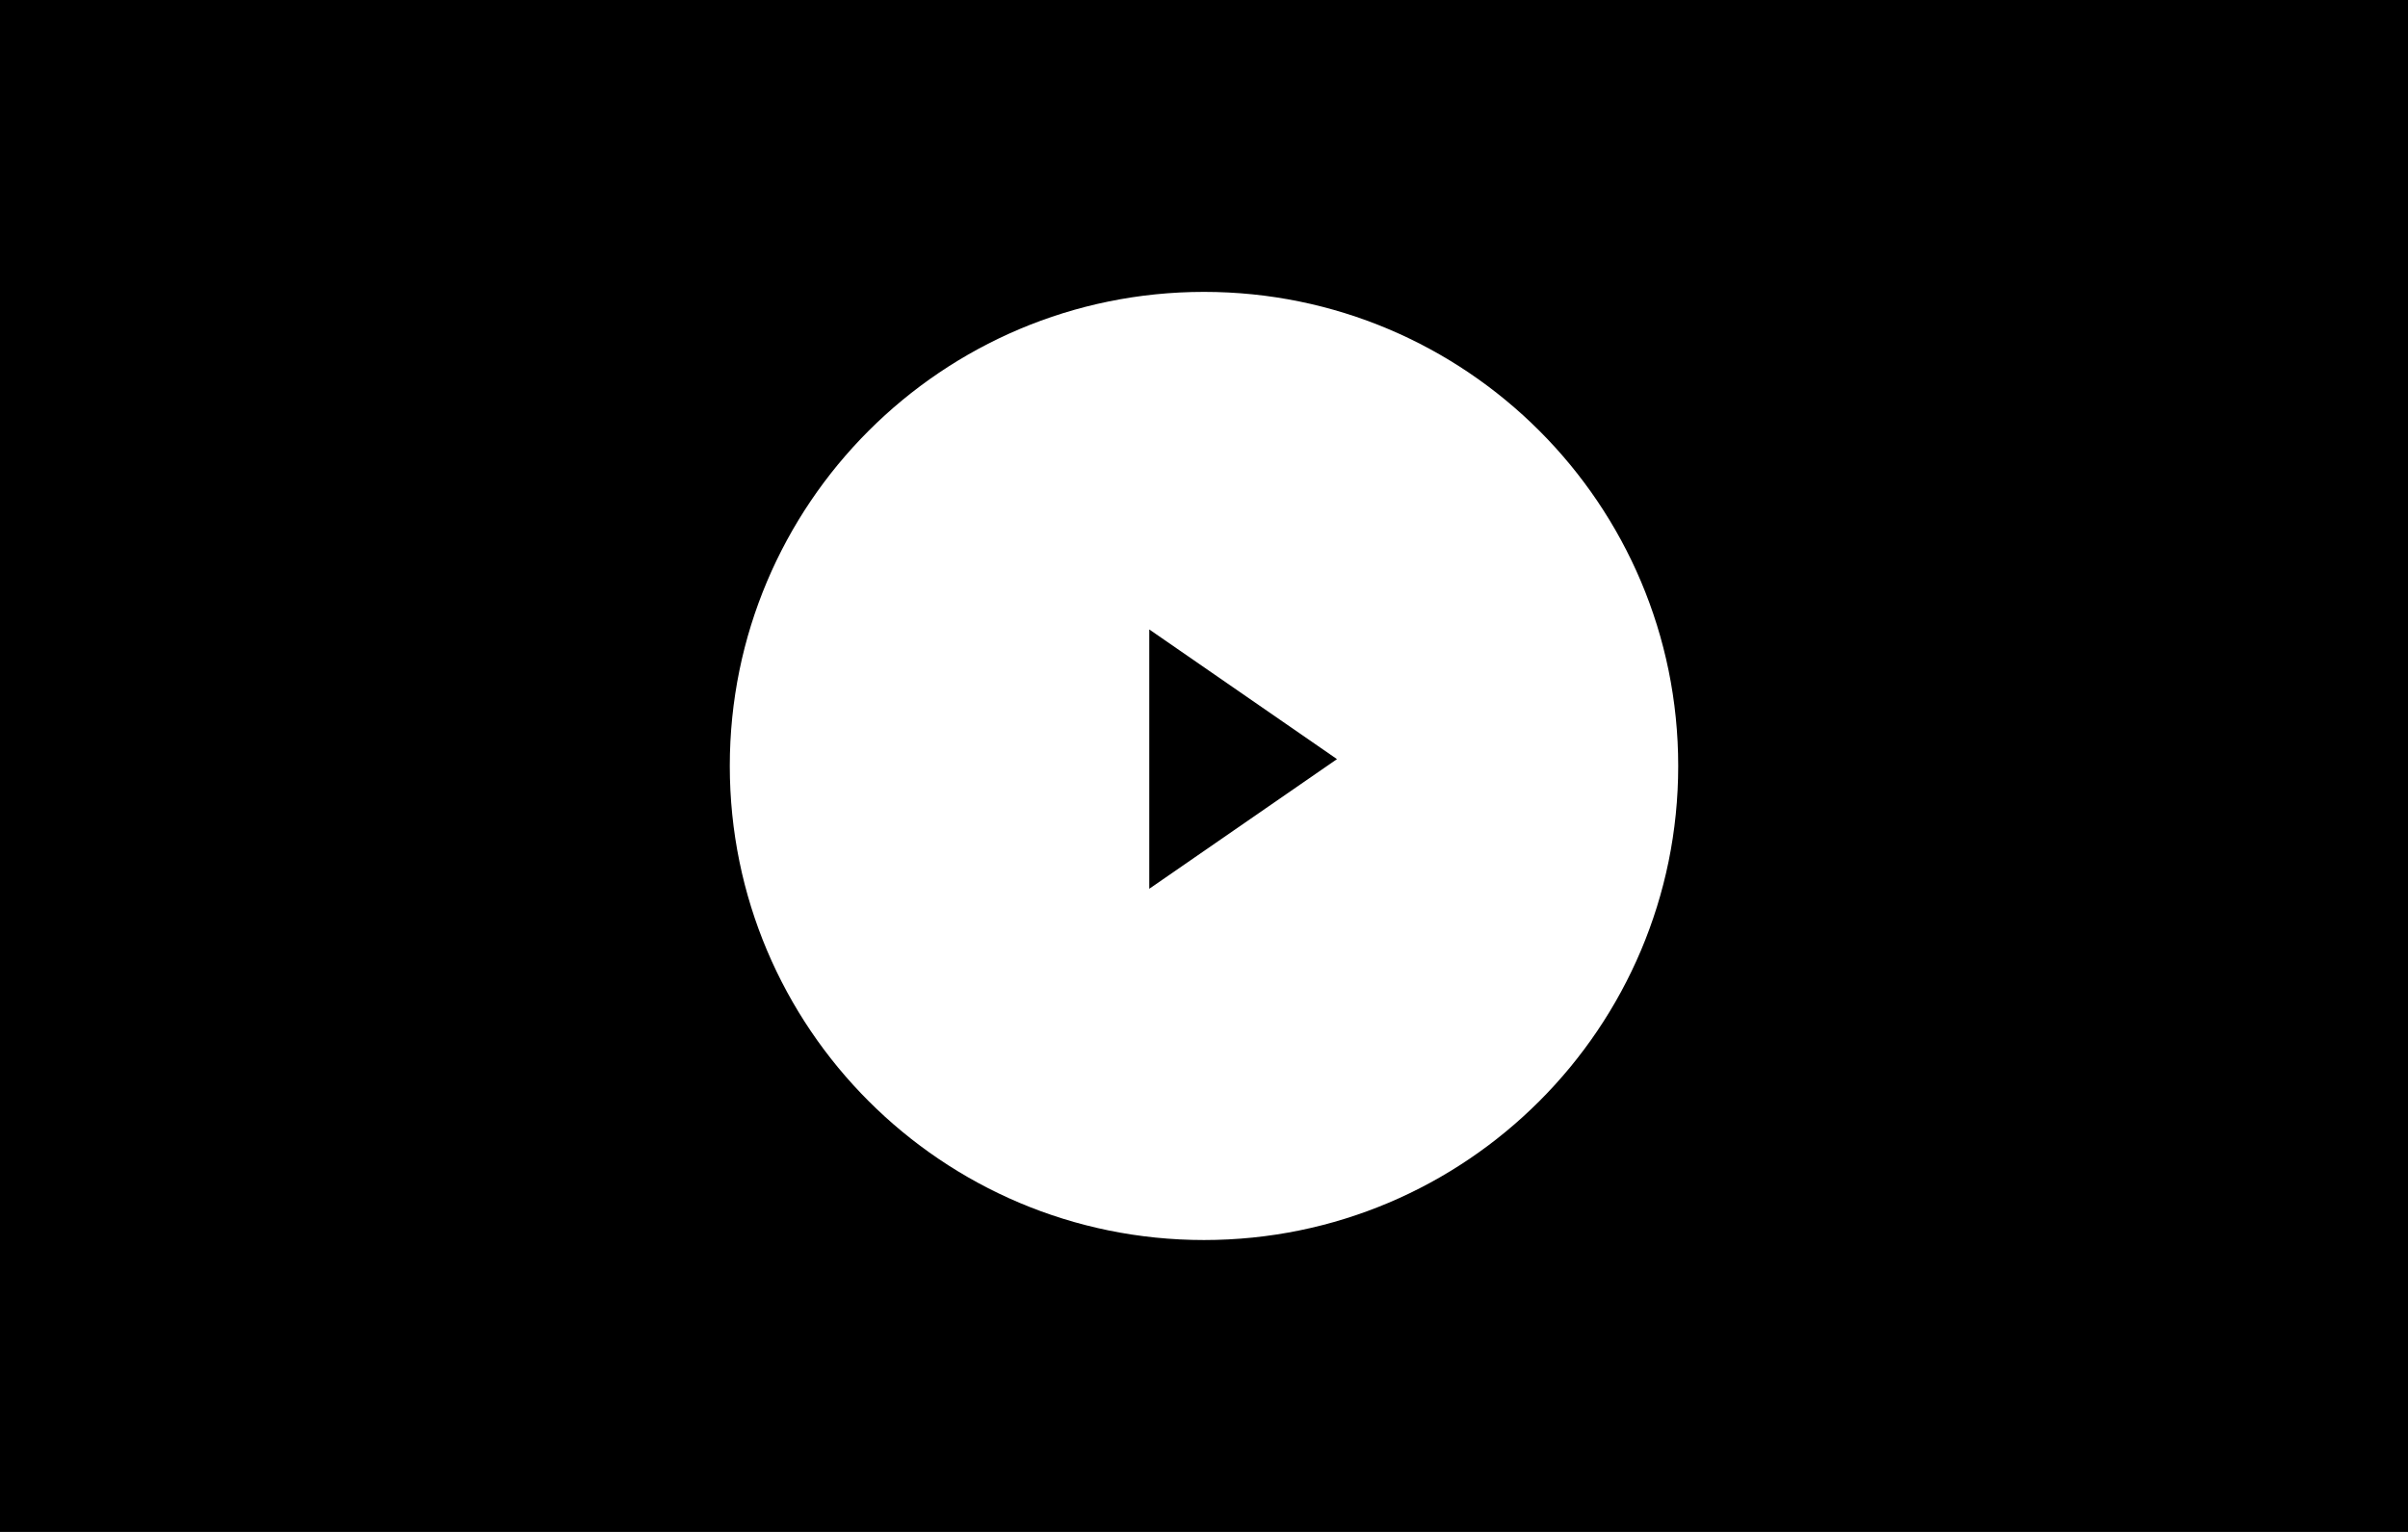
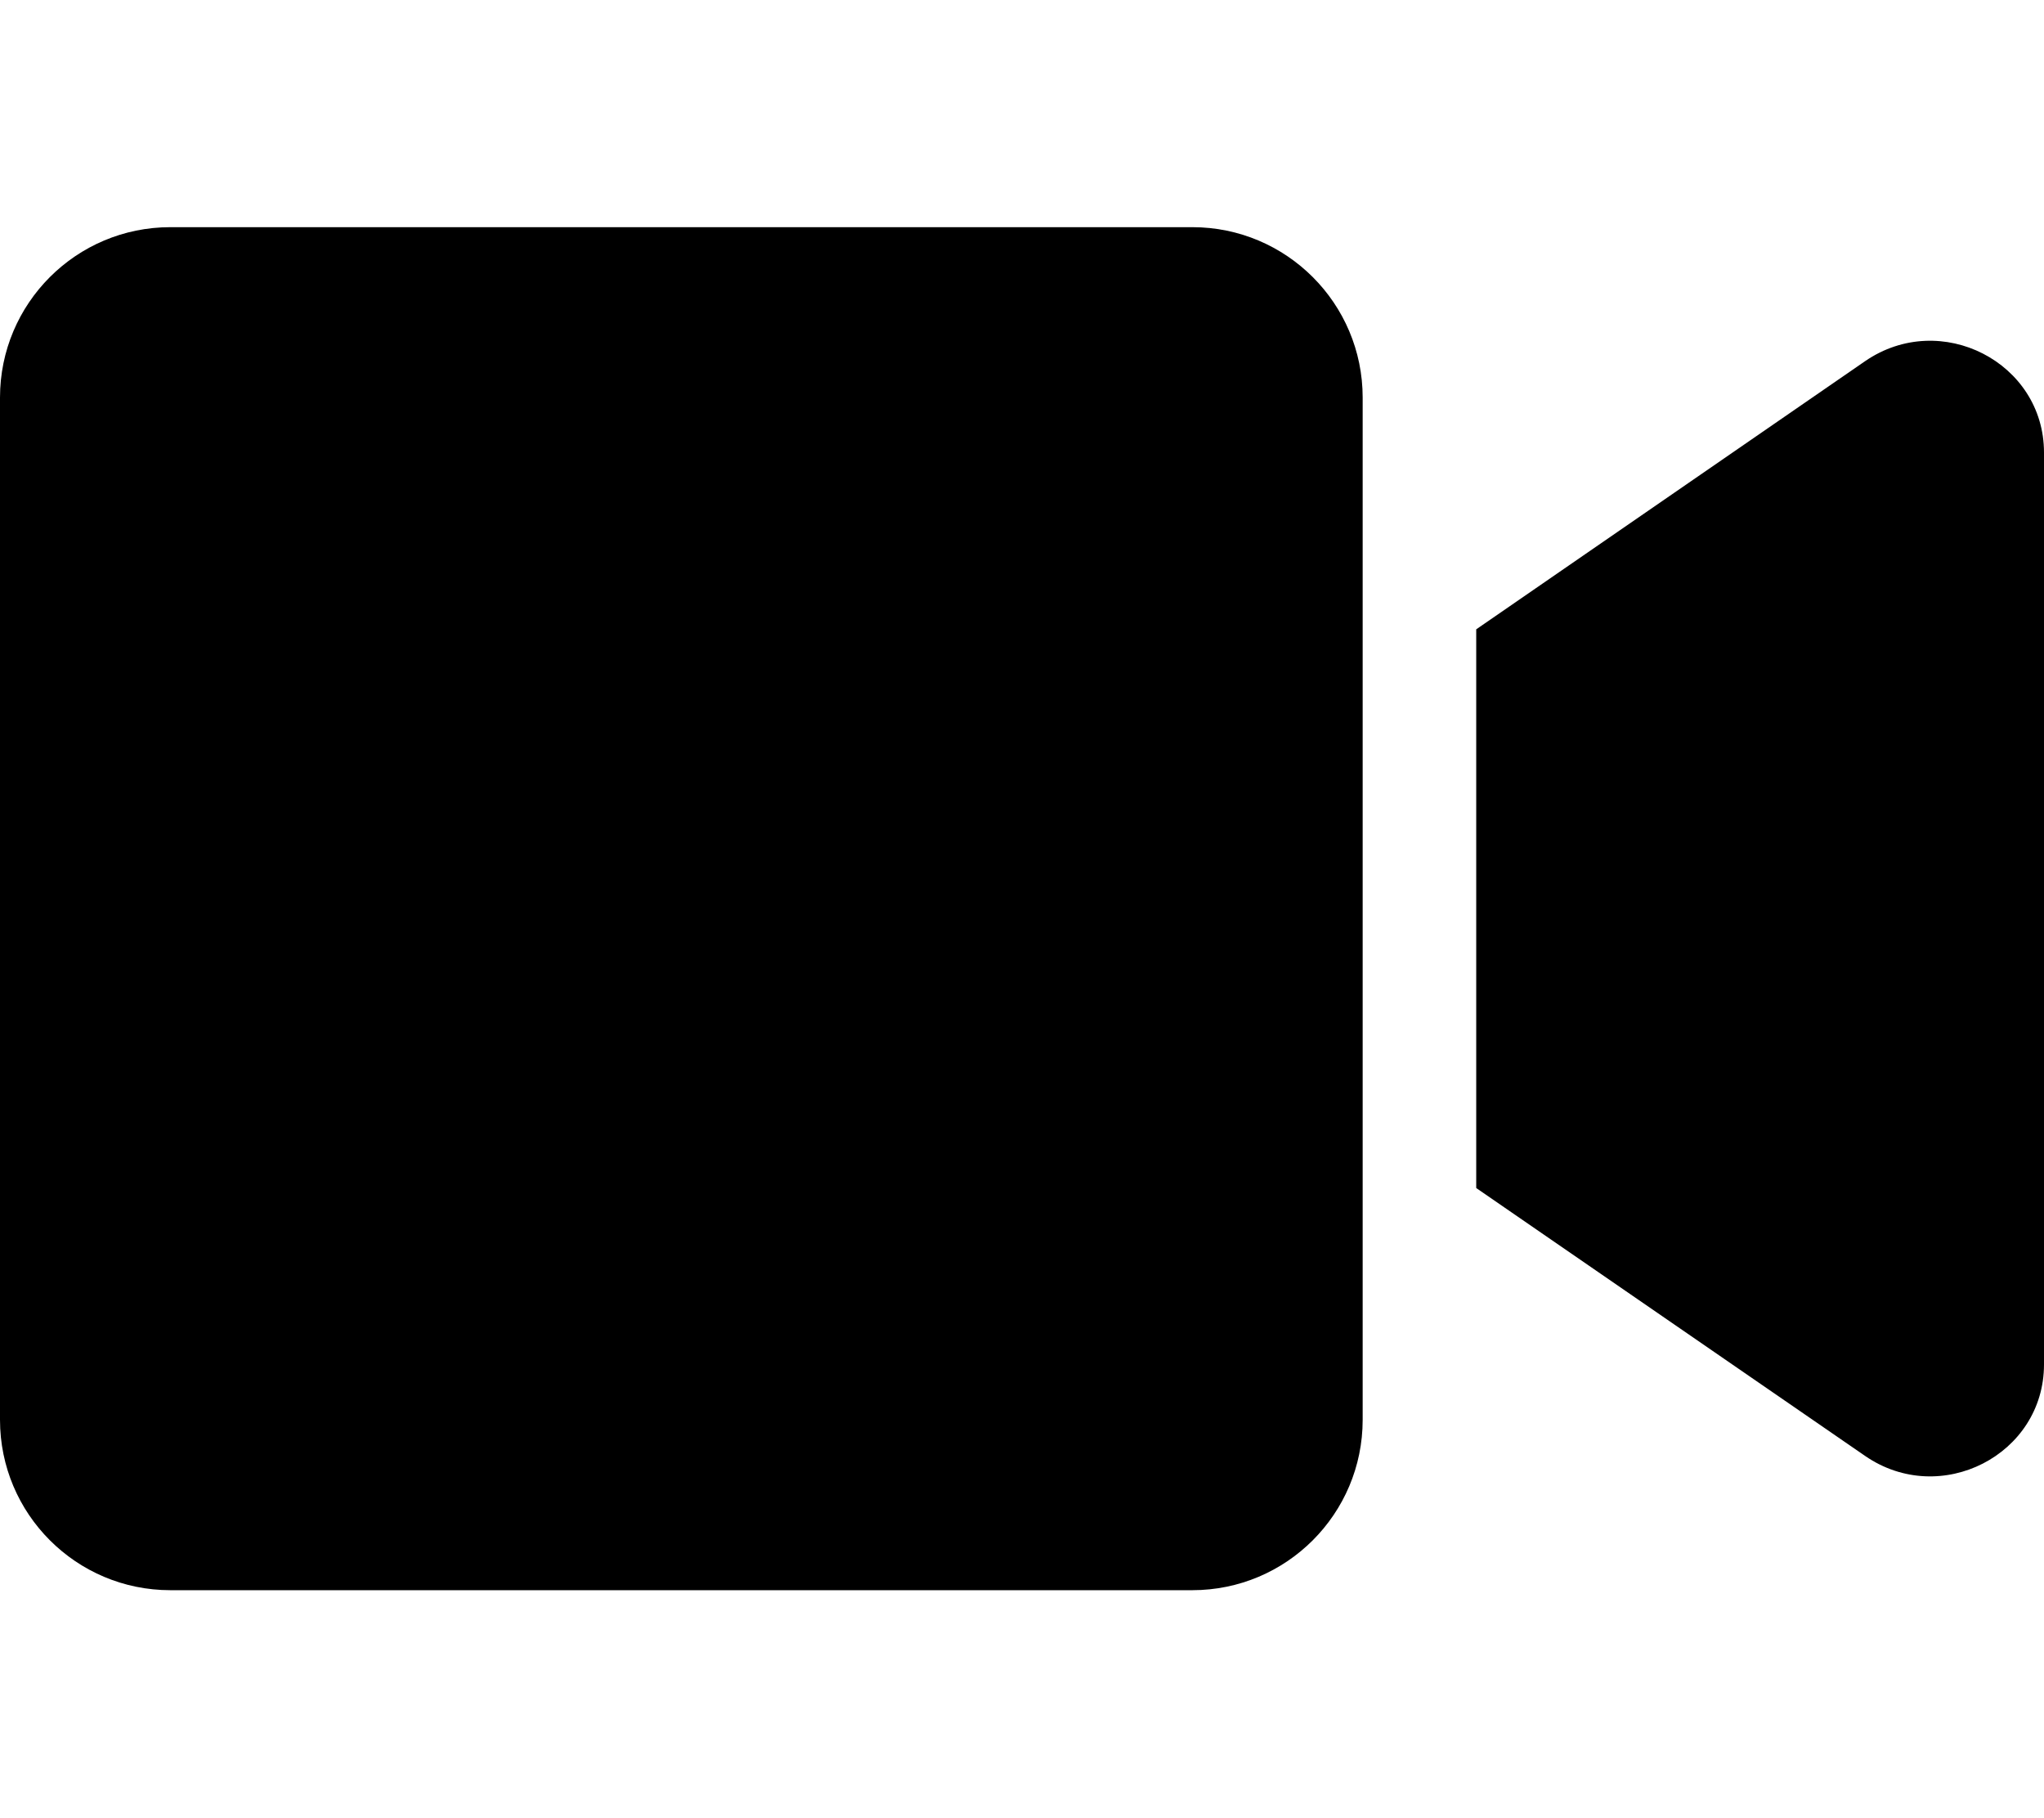
- <svg xmlns="http://www.w3.org/2000/svg" viewBox="0 0 88 56">
-   <path fill="currentColor" d="M0,0V56H88V0ZM44,45.33A17.33,17.33,0,1,1,61.33,28,17.33,17.33,0,0,1,44,45.33Z" />
-   <polygon fill="currentColor" points="42 32.49 48.86 27.75 42 23.01 42 32.49" />
+ <svg xmlns="http://www.w3.org/2000/svg" viewBox="0 0 576 512">
+   <path d="M384 112v288c0 26.51-21.49 48-48 48h-288c-26.51 0-48-21.49-48-48v-288c0-26.51 21.49-48 48-48h288C362.5 64 384 85.49 384 112zM576 127.5v256.9c0 25.5-29.17 40.39-50.39 25.79L416 334.7V177.3l109.6-75.56C546.9 87.13 576 102.1 576 127.5z" />
</svg>
